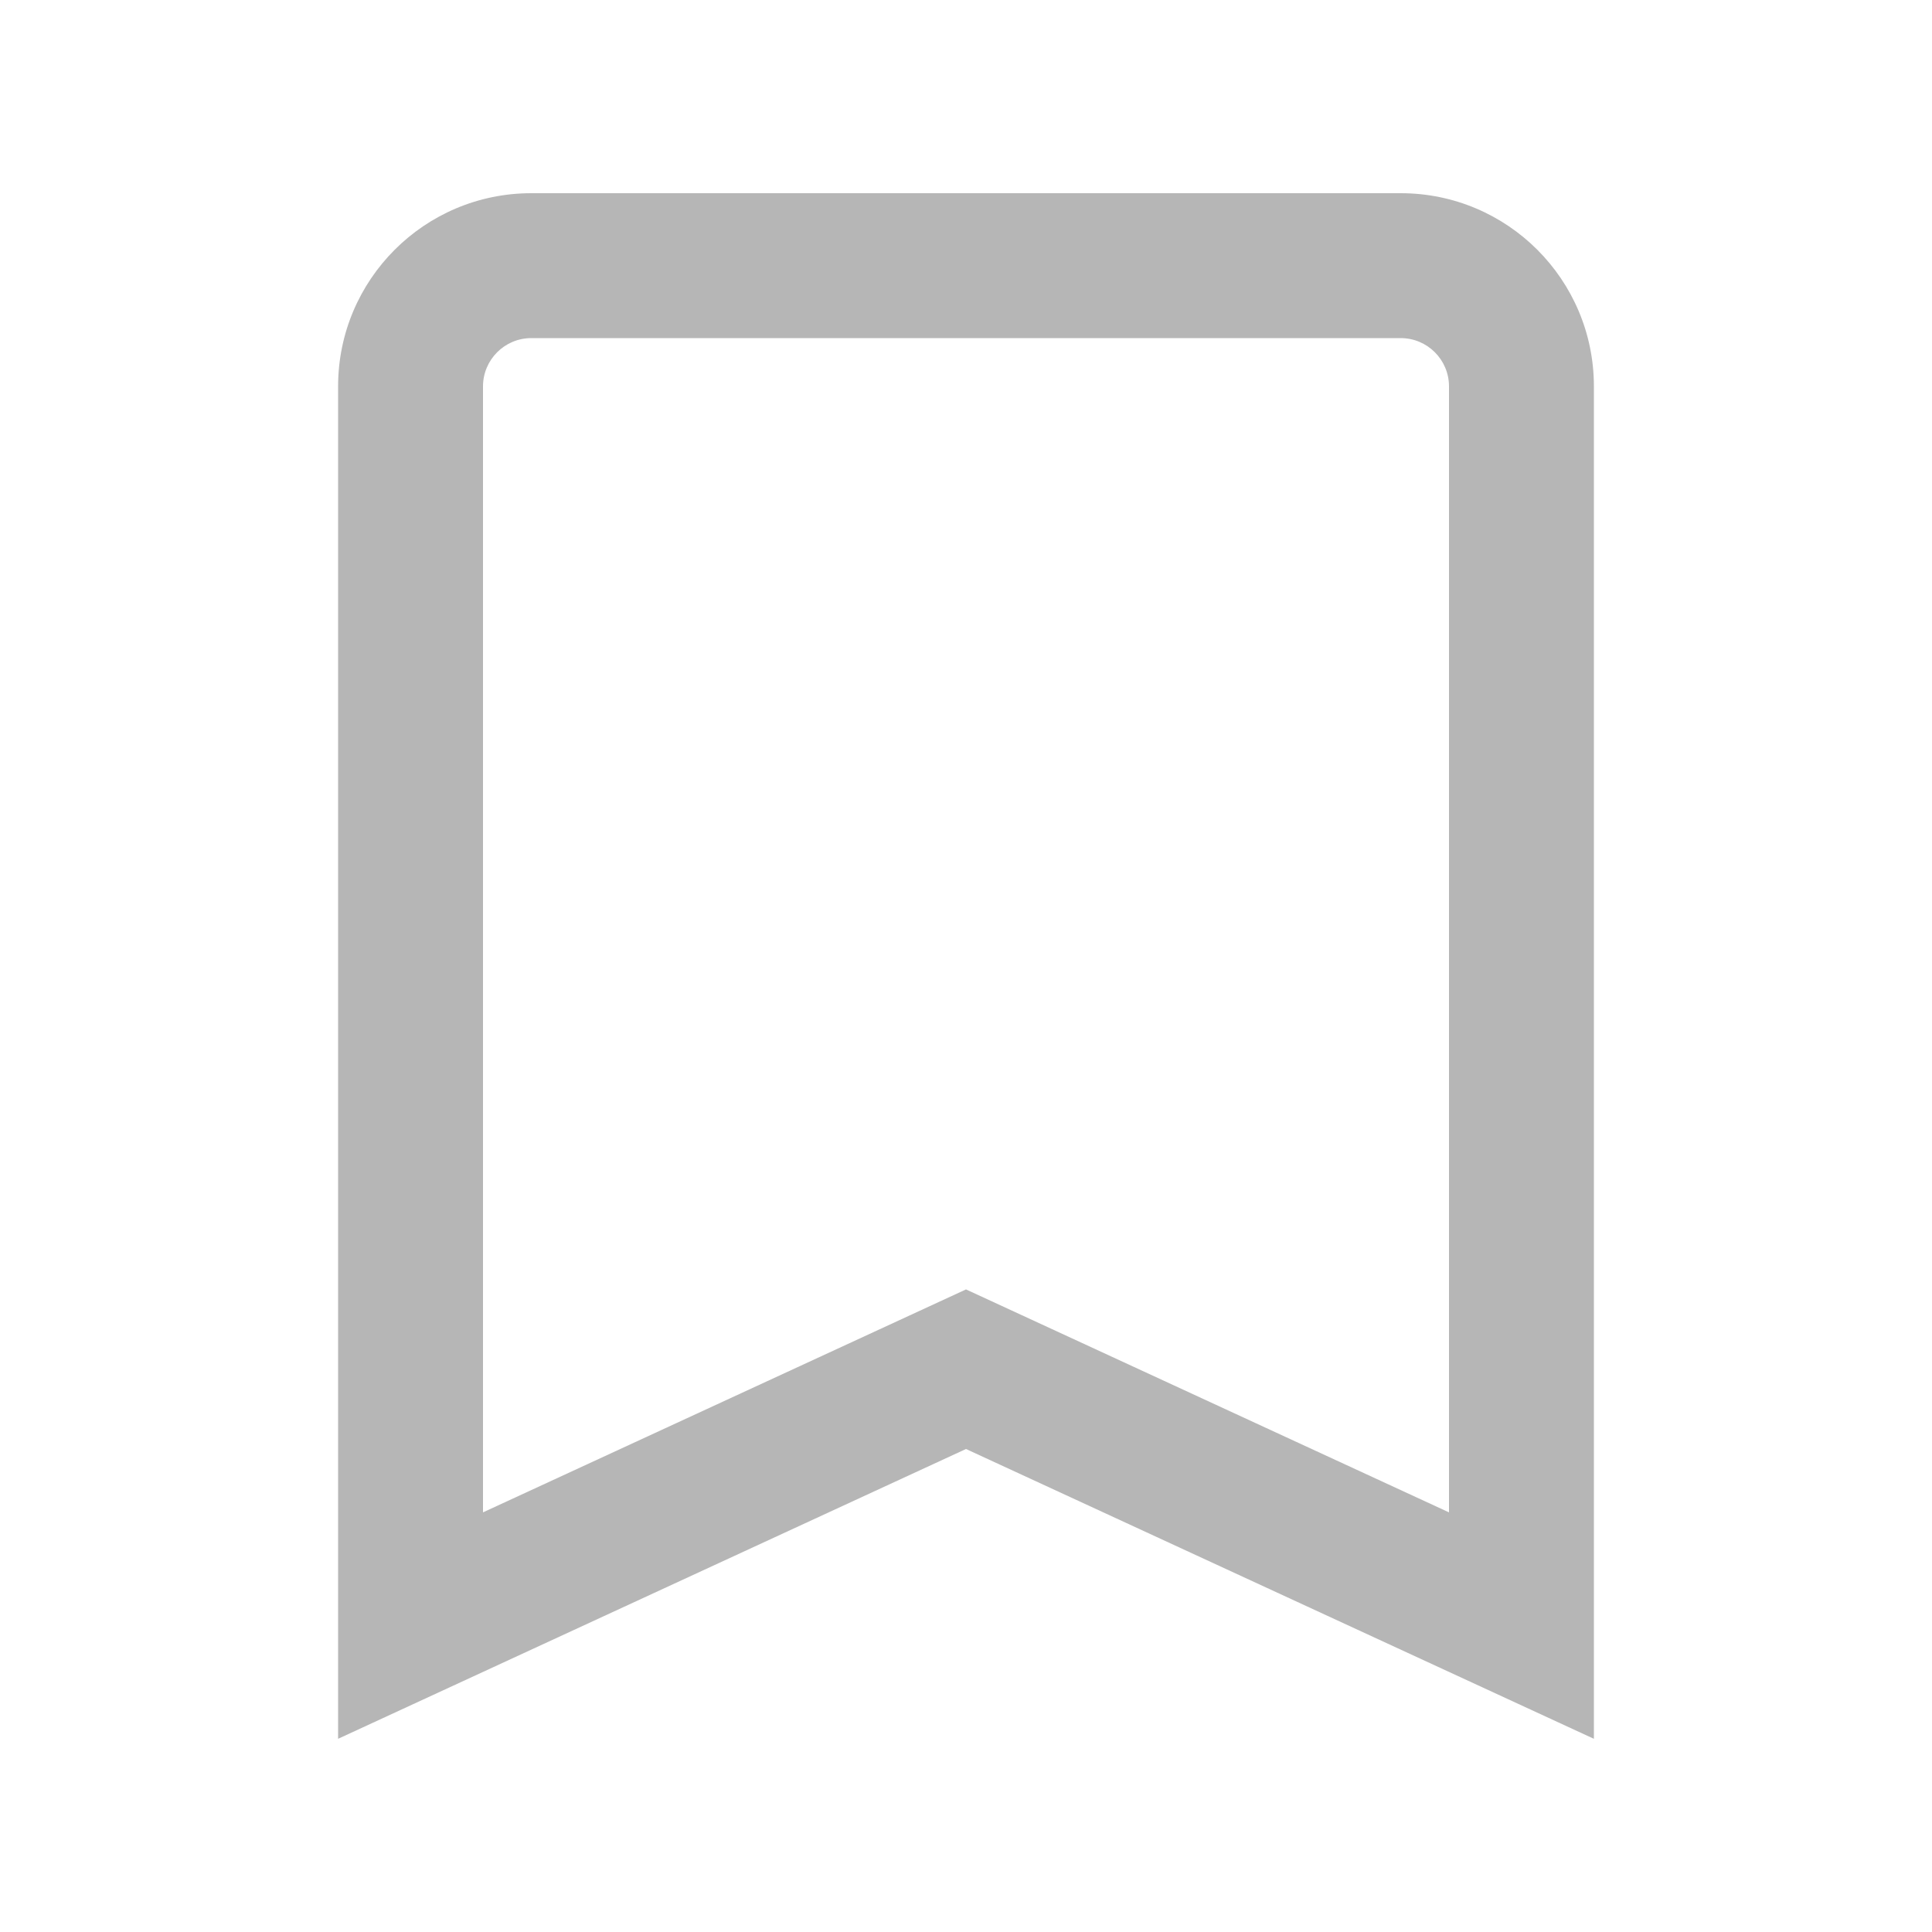
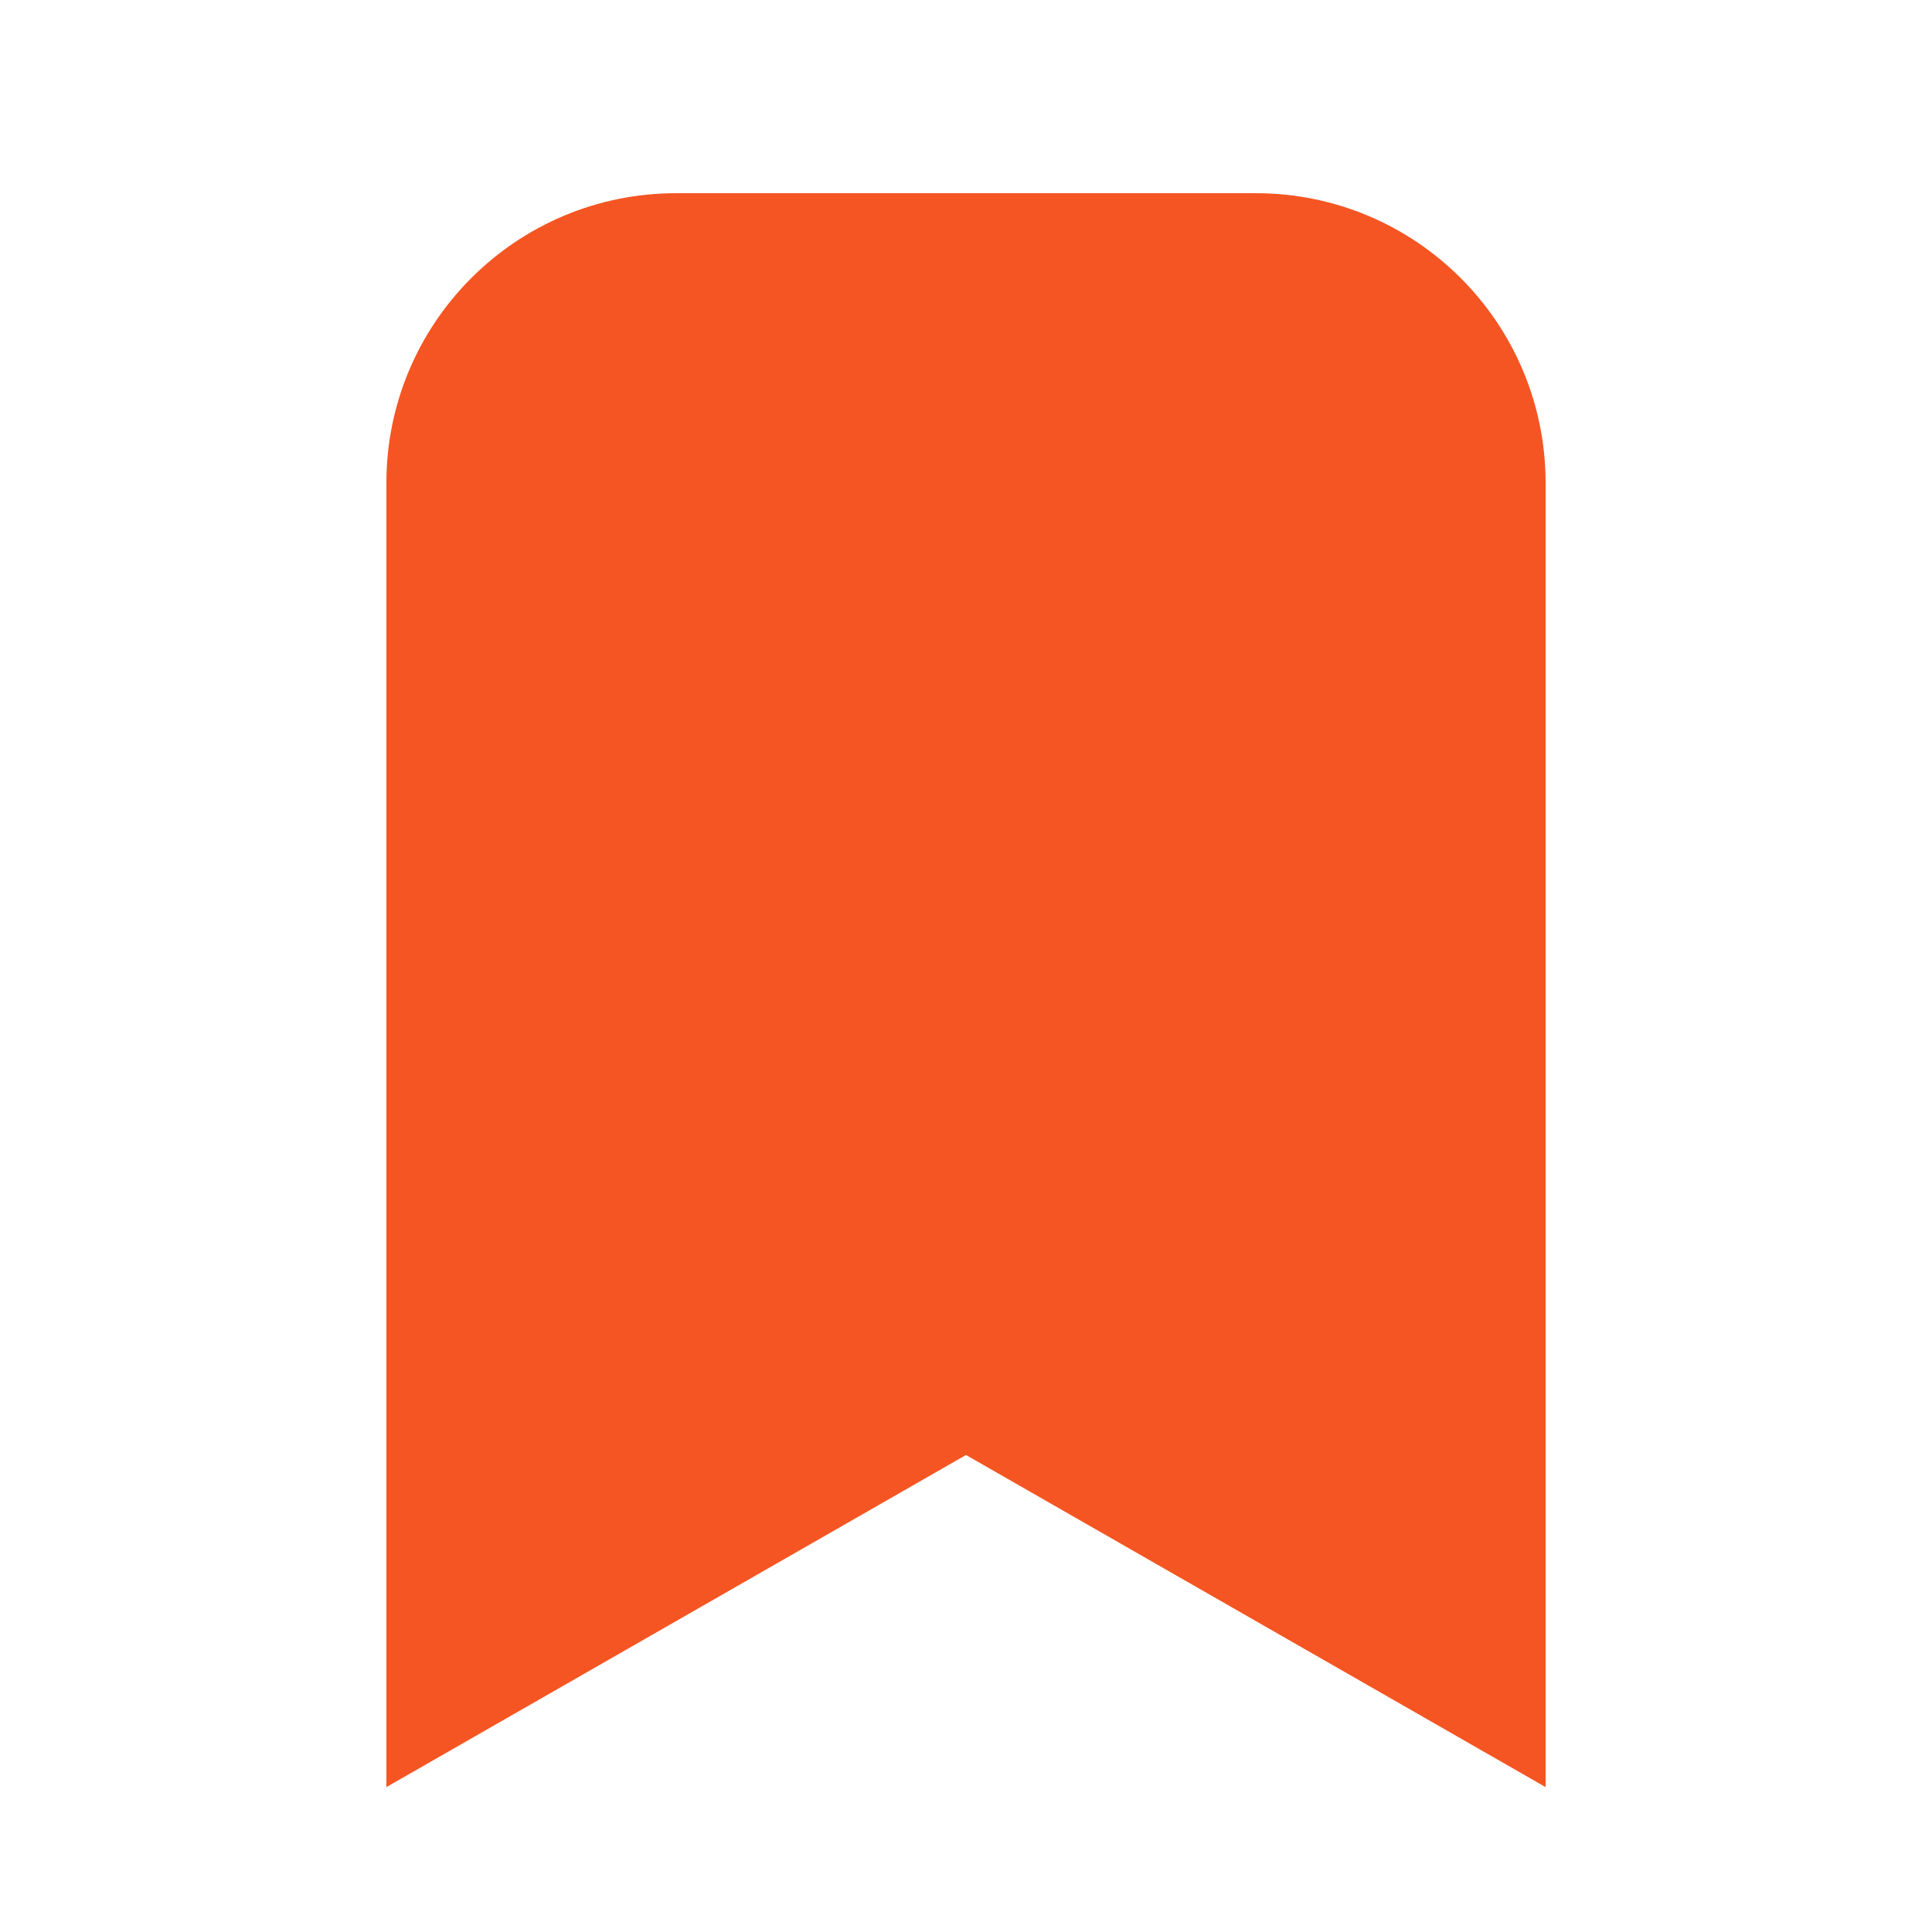
<svg xmlns="http://www.w3.org/2000/svg" width="20" height="20" viewBox="0 0 20 20" fill="none">
-   <path fill-rule="evenodd" clip-rule="evenodd" d="M10 15L16.5 18V4C16.5 2.895 15.605 2 14.5 2H5.5C4.395 2 3.5 2.895 3.5 4V18L10 15ZM5 15.656L10 13.348L15 15.656V4C15 3.724 14.776 3.5 14.5 3.5H5.5C5.224 3.5 5 3.724 5 4V15.656Z" fill="#b6b6b6" />
+   <path d="M4 5C4 3.343 5.343 2 7 2H13C14.657 2 16 3.343 16 5V18.5L10 15.062L4 18.5V5Z" fill="#F55522" />
</svg>
